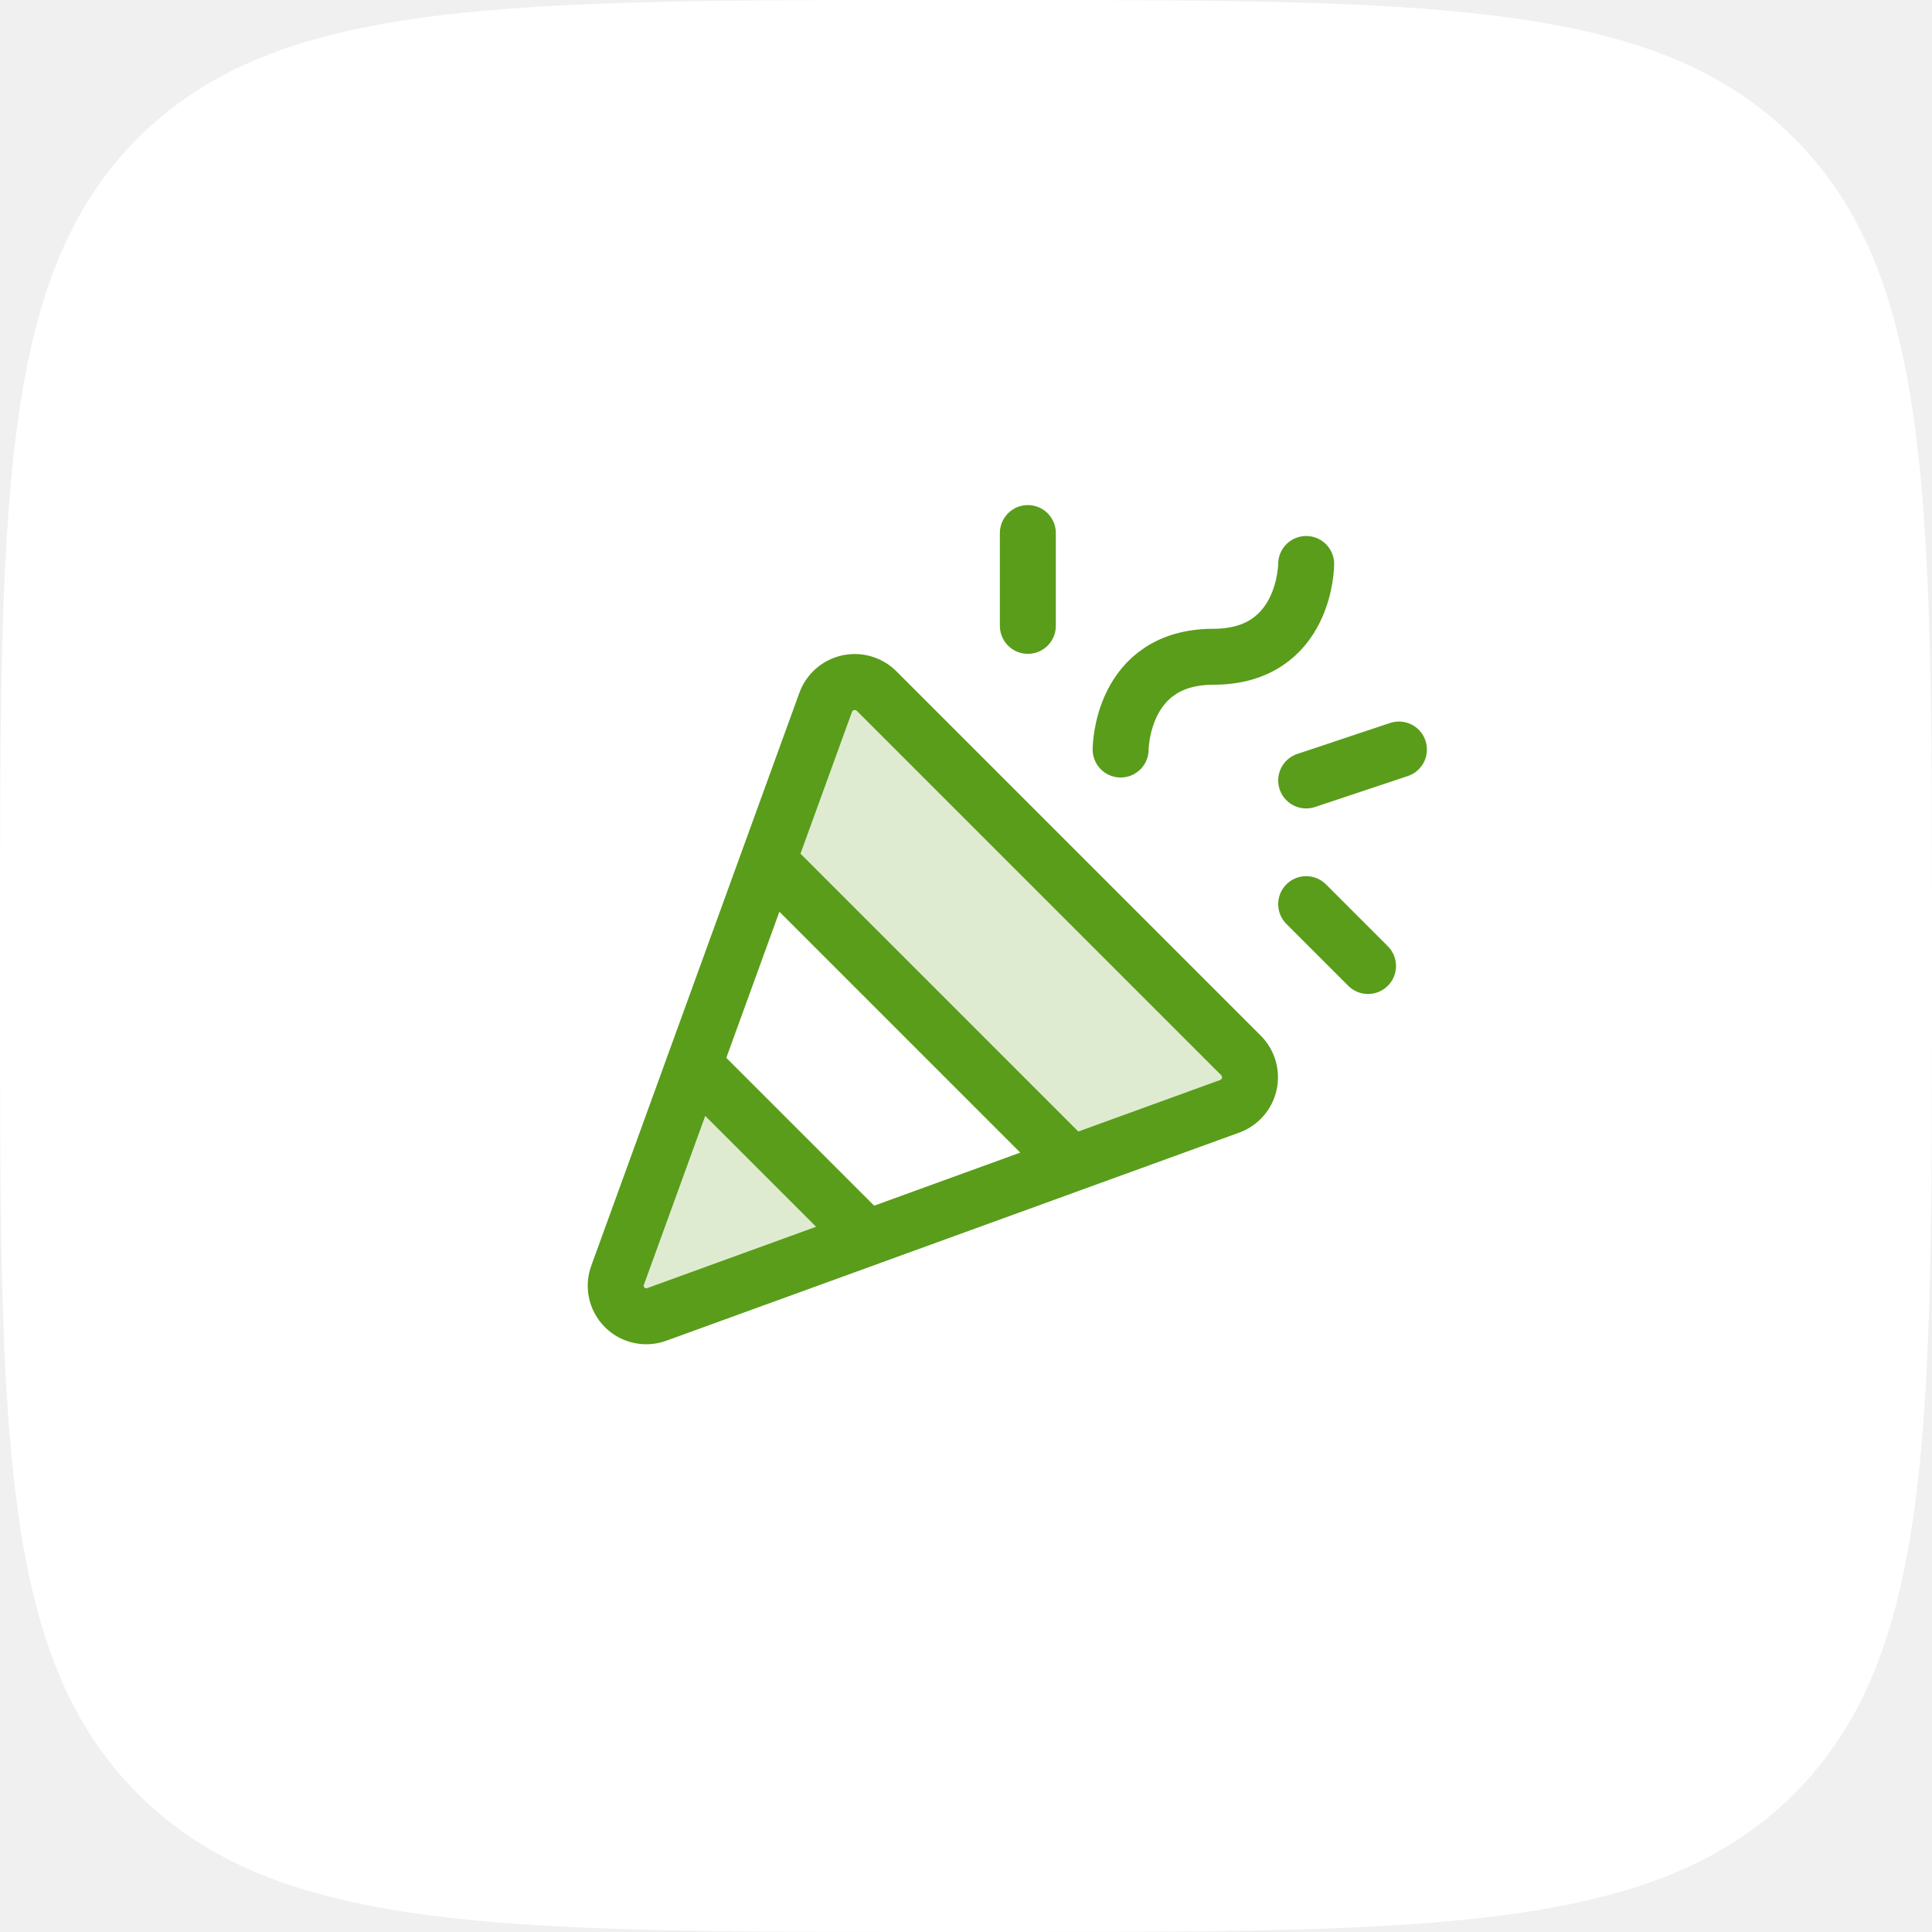
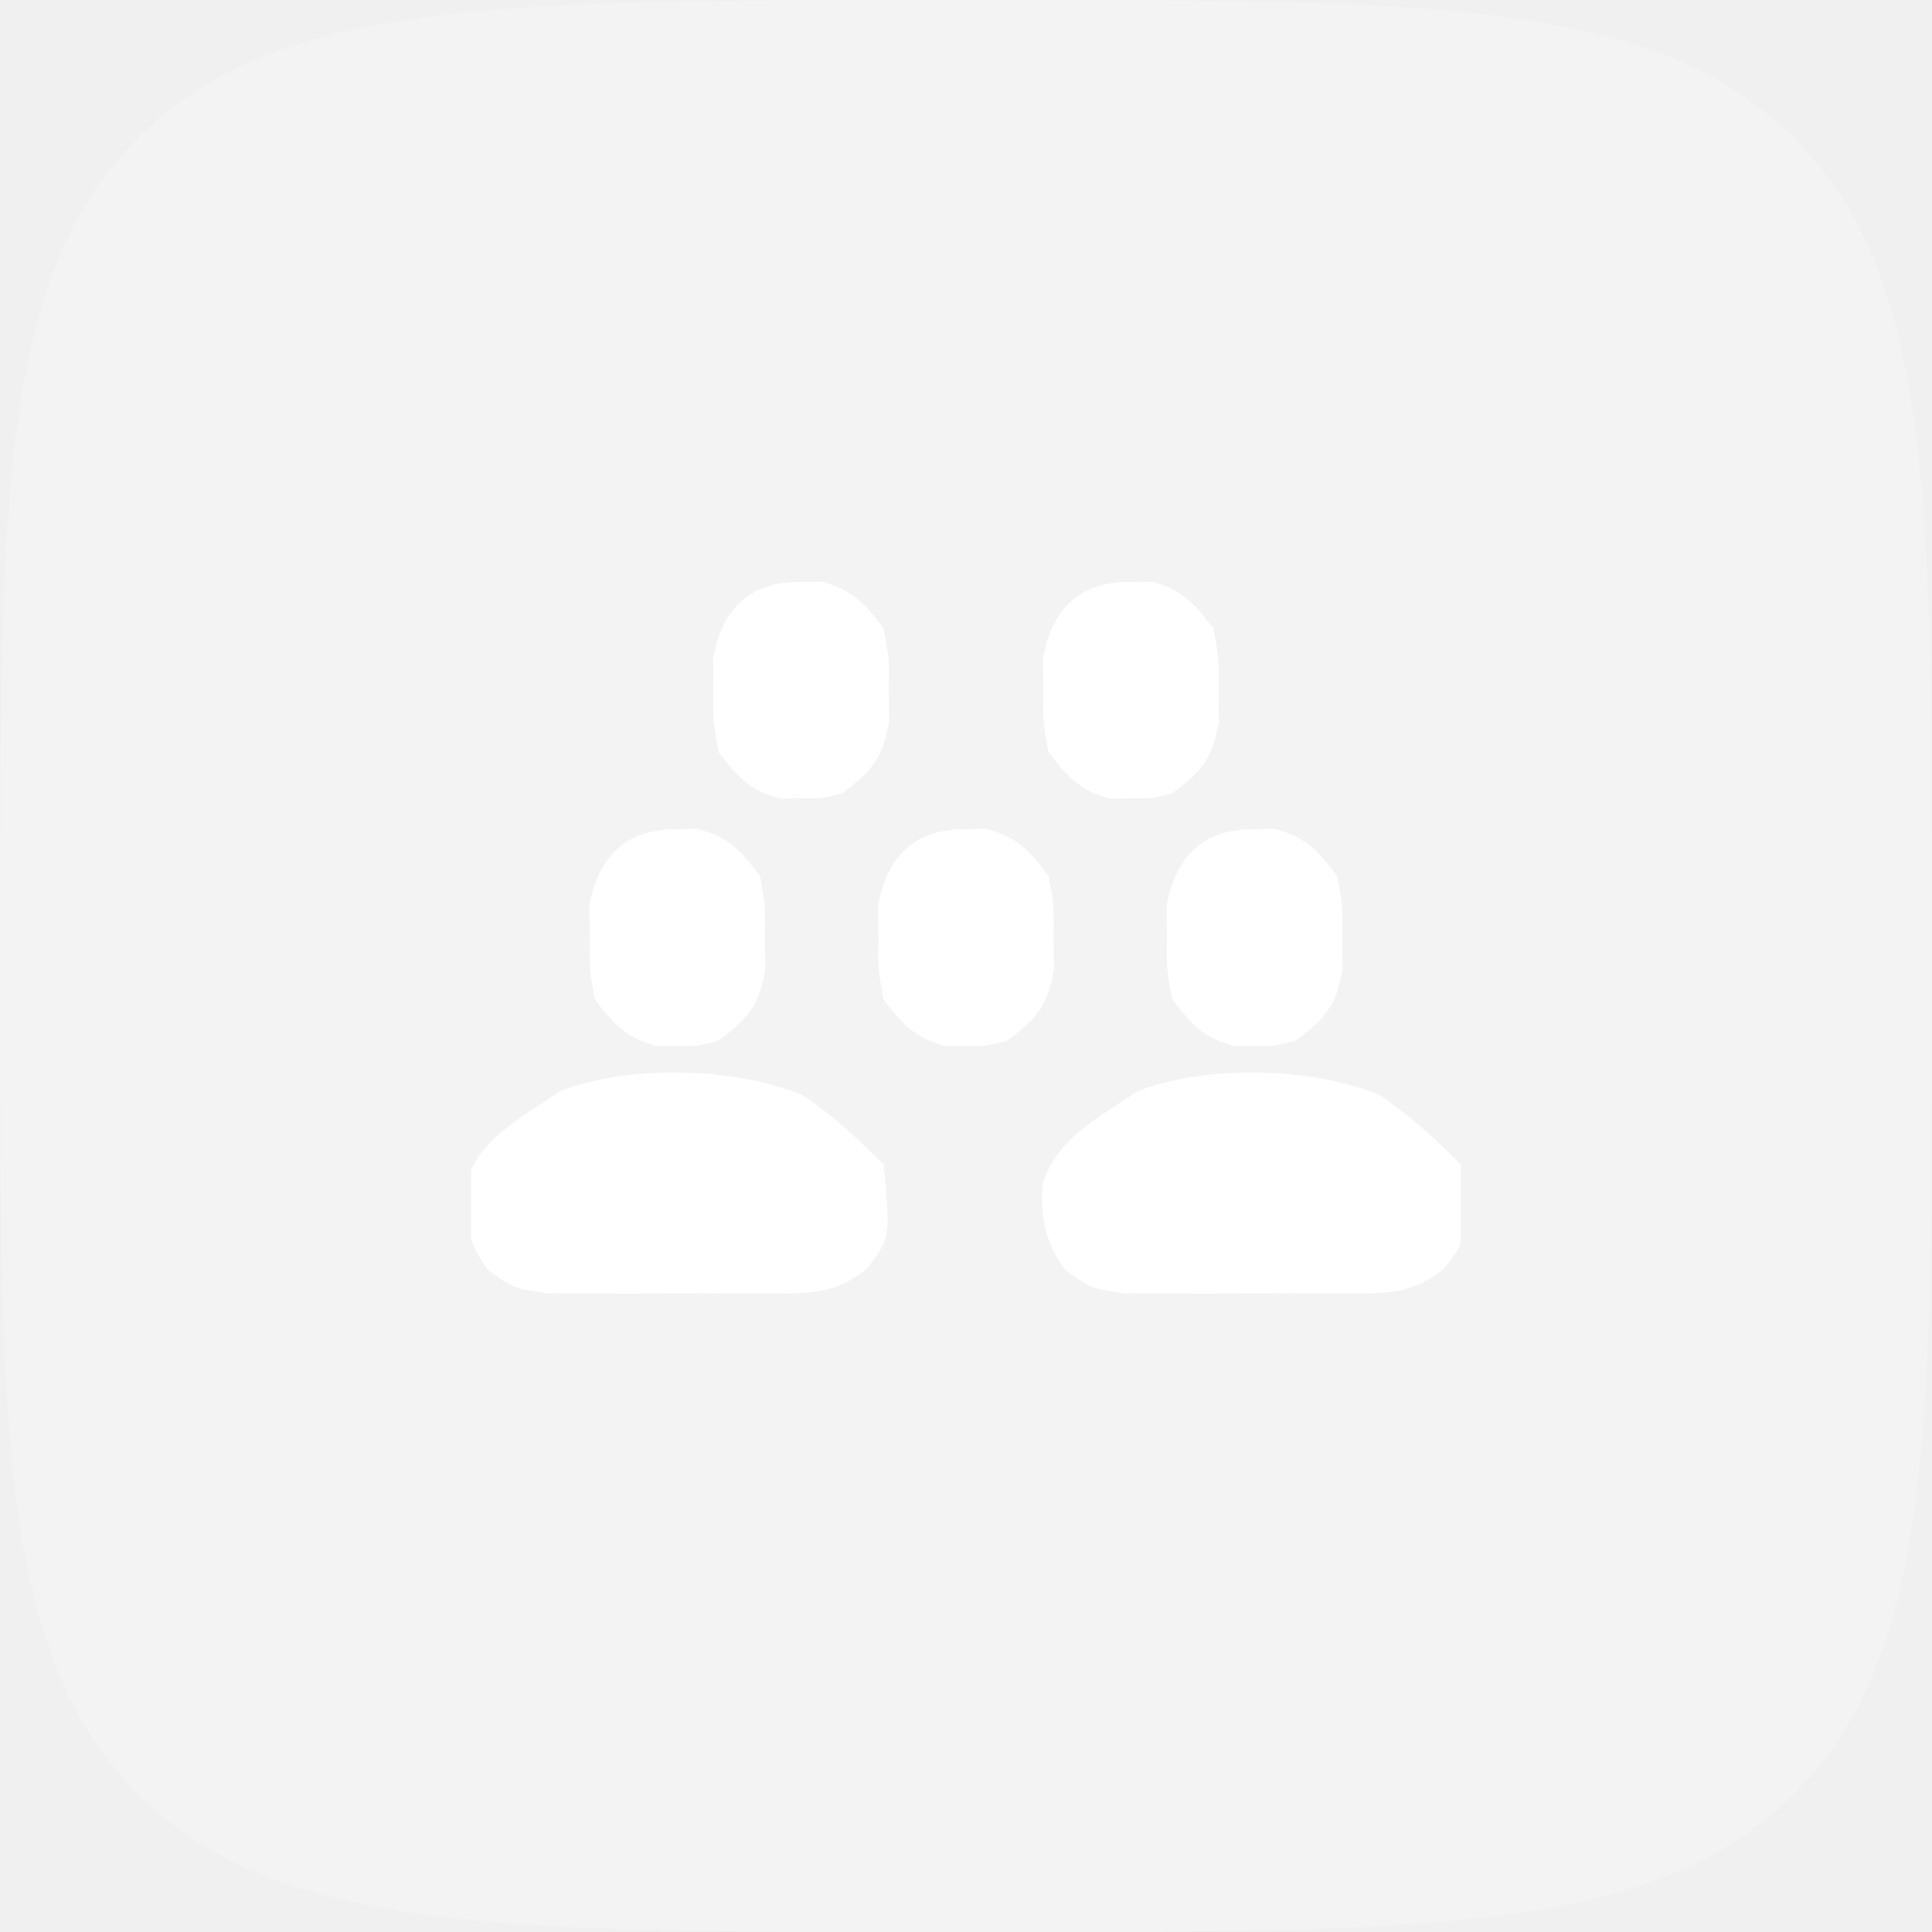
<svg xmlns="http://www.w3.org/2000/svg" width="82" height="82" viewBox="0 0 82 82" fill="none">
-   <path d="M0 40C0 21.144 0 11.716 5.858 5.858 11.716 0 21.144 0 40 0h2c18.856 0 28.284 0 34.142 5.858C82 11.716 82 21.144 82 40v2c0 18.856 0 28.284-5.858 34.142C70.284 82 60.856 82 42 82h-2c-18.856 0-28.284 0-34.142-5.858C0 70.284 0 60.856 0 42v-2z" fill="#fff" />
-   <path opacity=".2" d="M36.8 52.55l-7.35-7.35-3.232 8.908a1.296 1.296 0 001.673 1.674L36.8 52.55z" fill="#599D1A" />
-   <path opacity=".2" d="M36.012 29.05a1.24 1.24 0 011.03.234l.116.103 15.455 15.455a1.239 1.239 0 01-.306 1.982l-.144.062-6.681 2.428-12.797-12.797 2.43-6.68a1.239 1.239 0 01.897-.787z" fill="#599D1A" stroke="#599D1A" stroke-width=".148" />
-   <path d="M26.218 54.109l8.826-24.298a1.313 1.313 0 012.166-.476L52.665 44.79a1.312 1.312 0 01-.476 2.166l-24.298 8.826a1.296 1.296 0 01-1.673-1.673v0zm21.345-22.297s0-3.937 3.937-3.937c3.938 0 3.938-3.938 3.938-3.938M36.8 52.55l-7.35-7.35m14.175-22.575v3.938m11.813 11.812L58.063 41m-2.625-7.875l3.937-1.313M32.6 36.537L45.462 49.4" stroke="#599D1A" stroke-width="2.375" stroke-linecap="round" stroke-linejoin="round" />
+   <path d="M0 40C0 21.144 0 11.716 5.858 5.858 11.716 0 21.144 0 40 0h2c18.856 0 28.284 0 34.142 5.858C82 11.716 82 21.144 82 40v2c0 18.856 0 28.284-5.858 34.142C70.284 82 60.856 82 42 82h-2c-18.856 0-28.284 0-34.142-5.858C0 70.284 0 60.856 0 42v-2z" fill="#fff" fill-opacity=".2" />
+   <g clip-path="url(#clip0_2190_13528)" fill="#fff">
+     <path d="M58.55 46.474c1.3.872 2.346 1.839 3.45 2.943.3 3.1.3 3.1-.69 4.417-1.447 1.136-2.405 1.059-4.232 1.065l-.922.005c-.64.001-1.282-.002-1.923-.01-.98-.009-1.958 0-2.938.012a6999.049 6999.049 0 01-3.589-.013c-1.456-.227-1.456-.227-2.51-1.01-.843-1.17-1.021-2.139-.954-3.578.494-1.702 1.879-2.593 3.32-3.514l.74-.495c2.962-1.112 7.347-1.009 10.248.178zm-24.5 0c1.3.872 2.346 1.839 3.45 2.943.3 3.1.3 3.1-.69 4.417-1.447 1.136-2.405 1.059-4.232 1.065l-.922.005c-.64.001-1.282-.002-1.923-.01-.98-.009-1.959 0-2.938.012a6999.049 6999.049 0 01-3.589-.013c-1.456-.227-1.456-.227-2.51-1.01-.843-1.17-1.021-2.139-.954-3.578.494-1.702 1.879-2.593 3.32-3.514l.74-.495c2.962-1.112 7.347-1.009 10.248.178z" />
+     <path d="M54.059 35.685c.558.155.93.351 1.248.61.32.26.603.6.972 1.081.103.556.15.825.174 1.104.013.15.018.303.02.506l-.004.8v.01l.012 1.317c-.135.715-.297 1.146-.539 1.498-.242.352-.589.662-1.166 1.097-.382.1-.55.143-.714.164-.175.022-.354.02-.804.013h-.016l-.802.012c-.557-.155-.93-.35-1.247-.608-.32-.262-.604-.601-.973-1.083-.103-.555-.15-.825-.173-1.103a6.563 6.563 0 01-.02-.506l.004-.8v-.01l-.013-1.316c.183-.955.535-1.64 1.034-2.085.5-.446 1.204-.704 2.19-.688h.016l.8-.013z" stroke="#fff" />
+     <path d="M41 35.198l.875-.014c1.299.345 1.818.92 2.625 1.983.232 1.257.232 1.257.219 2.624l.013 1.368c-.287 1.553-.727 2.07-1.982 3.008-.875.232-.875.232-1.75.218l-.875.014c-1.299-.345-1.818-.92-2.625-1.983-.232-1.257-.232-1.257-.219-2.624l-.013-1.368c.386-2.094 1.57-3.26 3.732-3.226zm-12.25 0l.875-.014c1.299.345 1.818.92 2.625 1.983.232 1.257.232 1.257.219 2.624l.013 1.368c-.287 1.553-.727 2.07-1.982 3.008-.875.232-.875.232-1.75.218l-.875.014c-1.299-.345-1.818-.92-2.625-1.983-.232-1.257-.232-1.257-.219-2.624l-.013-1.368c.386-2.094 1.57-3.26 3.732-3.226zM48 24.698l.875-.014c1.299.345 1.818.92 2.625 1.982.232 1.258.232 1.258.219 2.625l.013 1.368c-.287 1.553-.727 2.07-1.982 3.008-.875.232-.875.232-1.75.218l-.875.014c-1.299-.345-1.818-.92-2.625-1.983-.232-1.257-.232-1.257-.219-2.625l-.013-1.367c.386-2.094 1.57-3.26 3.732-3.226zm-14 0l.875-.014c1.299.345 1.818.92 2.625 1.982.232 1.258.232 1.258.219 2.625l.013 1.368c-.287 1.553-.727 2.07-1.982 3.008-.875.232-.875.232-1.75.218l-.875.014c-1.299-.345-1.818-.92-2.625-1.983-.232-1.257-.232-1.257-.219-2.625l-.013-1.367c.386-2.094 1.57-3.26 3.732-3.226z" />
+   </g>
+   <defs>
+     <clipPath id="clip0_2190_13528">
+       <path fill="#fff" transform="translate(20 20)" d="M0 0h42v42H0z" />
+     </clipPath>
+   </defs>
</svg>
